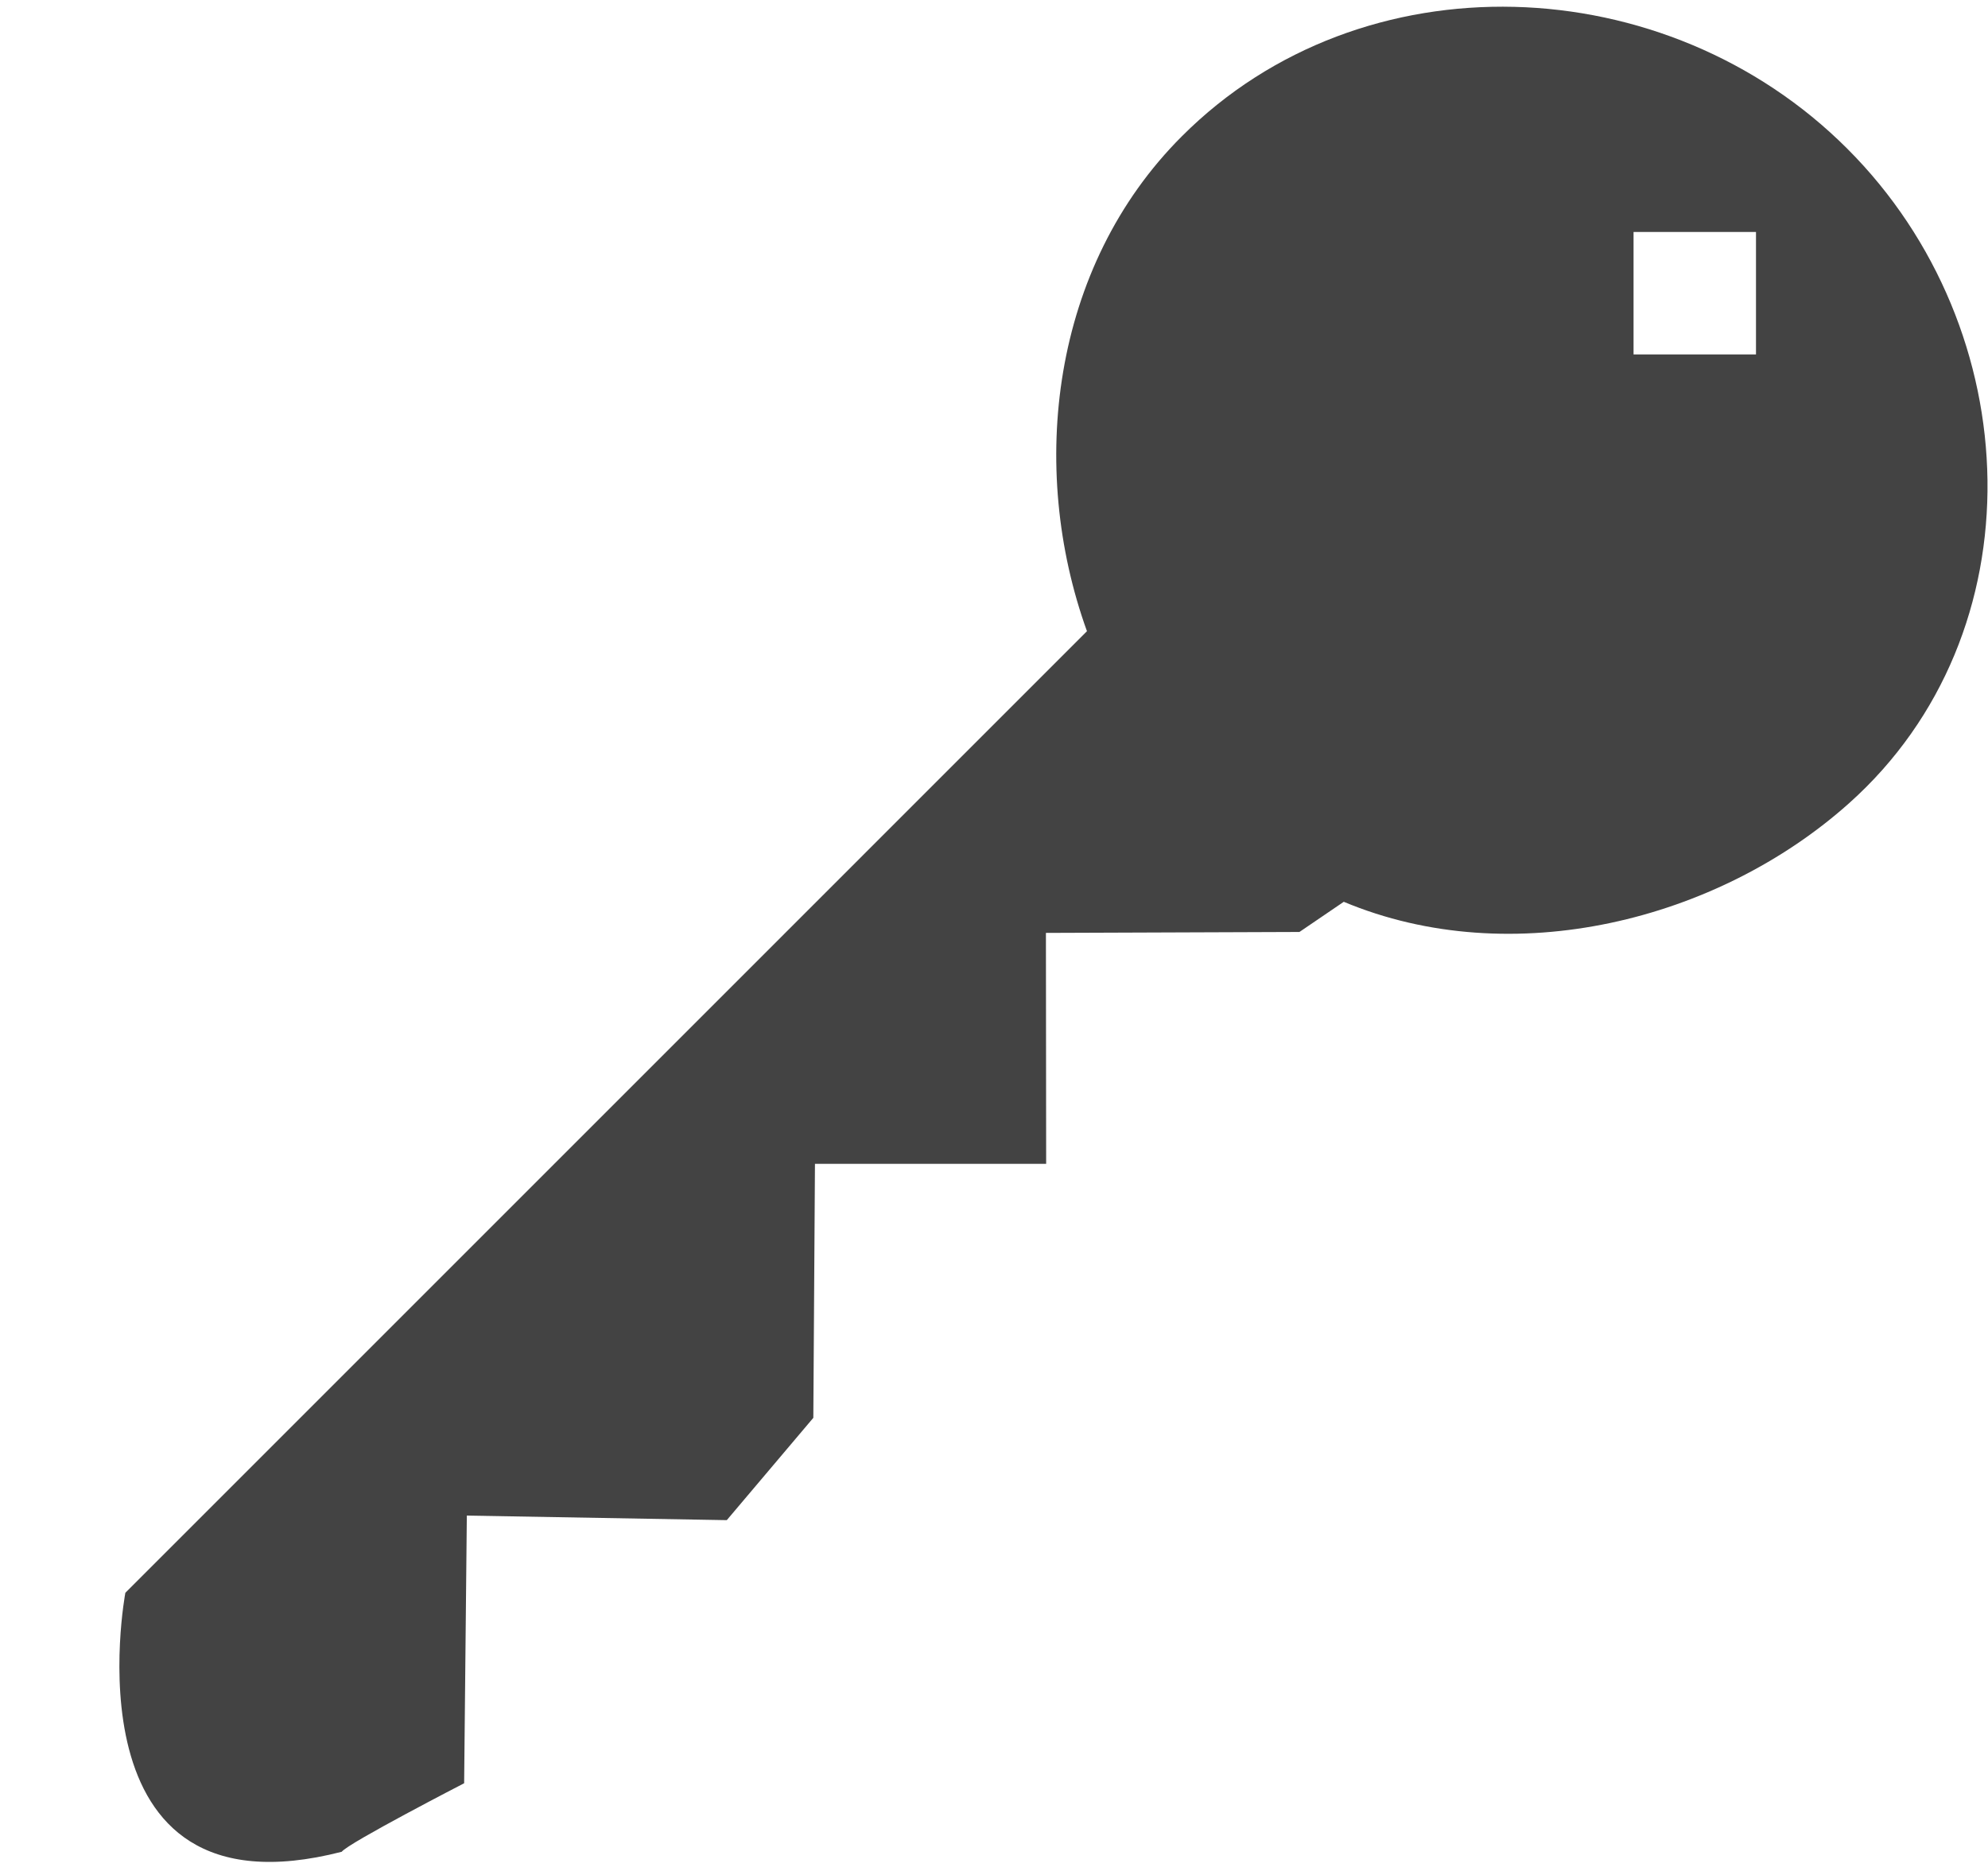
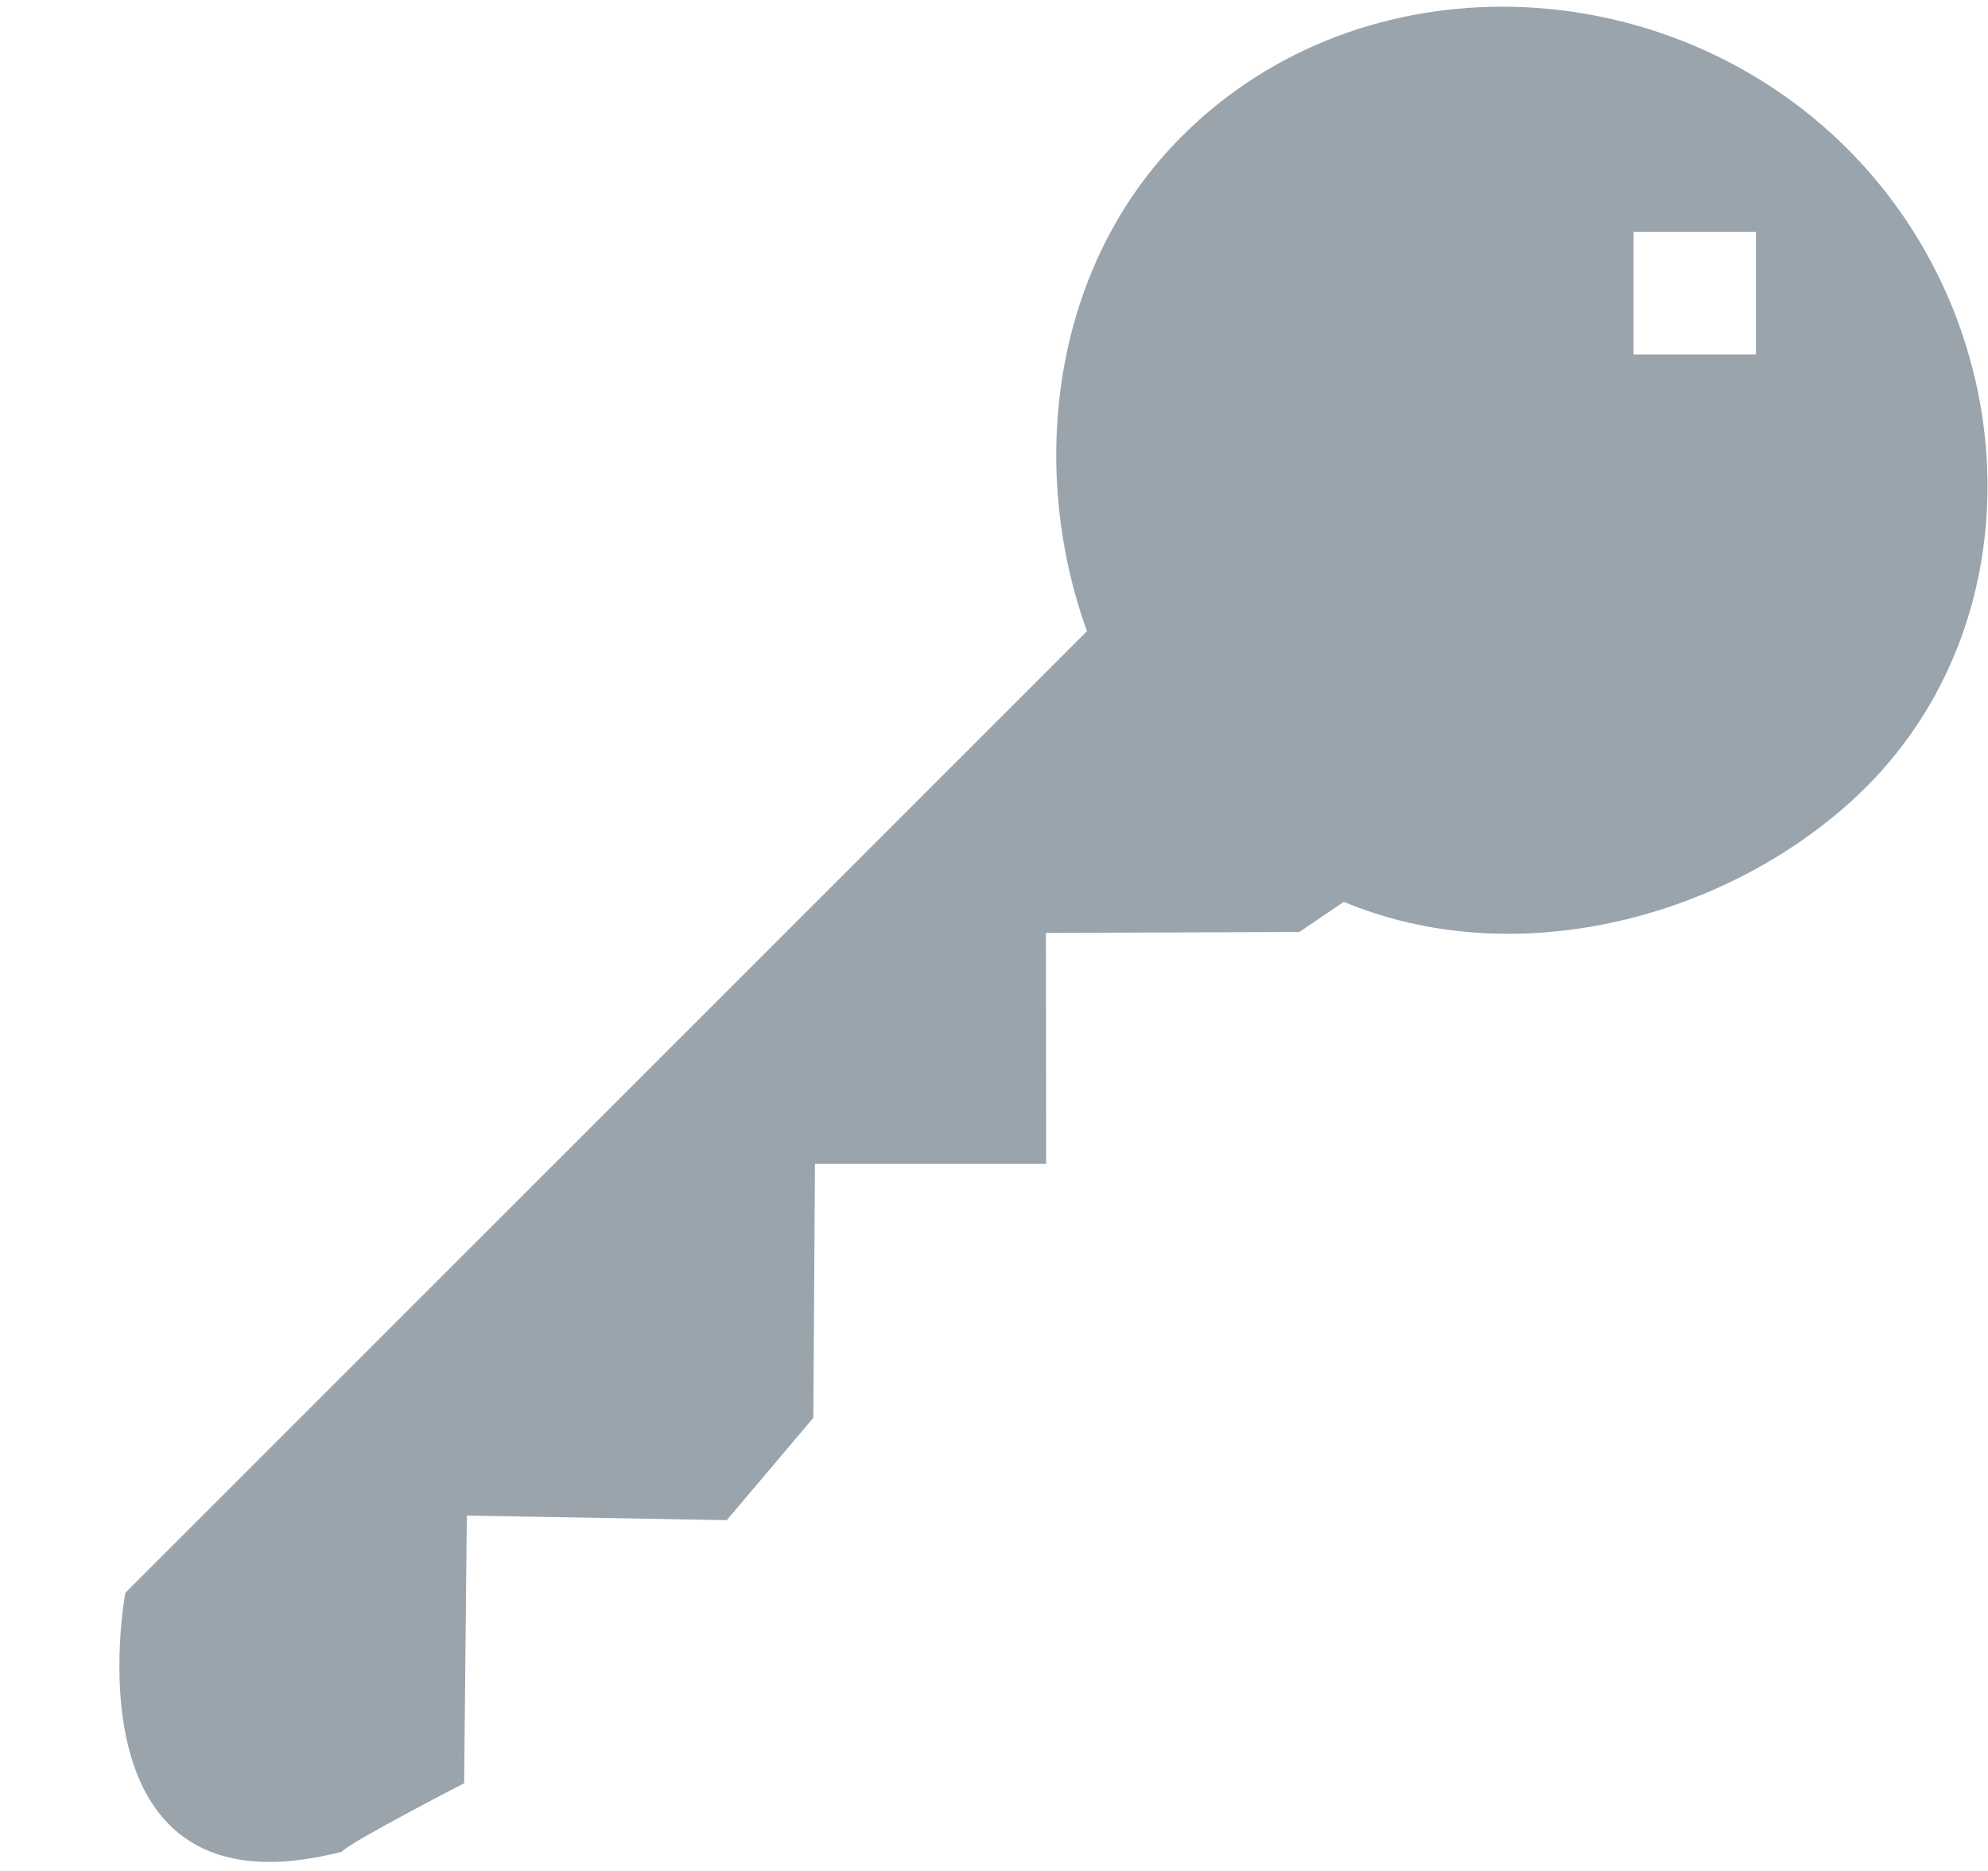
<svg xmlns="http://www.w3.org/2000/svg" viewBox="0 0 17 16" version="1.1" class="si-glyph si-glyph-key-2">
  <defs />
  <g stroke="none" stroke-width="1" fill="none" fill-rule="evenodd">
-     <path d="M15.797,1.272 C14.248,-0.278 11.649,-0.378 10.107,1.165 C8.988,2.282 8.79,3.999 9.295,5.398 L1.072,13.621 C1.072,13.621 0.538,16.448 2.922,15.836 C2.98,15.76 3.969,15.25 3.969,15.25 L3.992,12.961 L6.215,13 L6.955,12.125 L6.969,9.953 L8.946,9.953 L8.944,7.978 L11.112,7.97 L11.491,7.712 C12.93,8.314 14.688,7.874 15.812,6.869 C17.438,5.416 17.347,2.821 15.797,1.272 L15.797,1.272 Z M15.016,3.031 L13.969,3.031 L13.969,1.984 L15.016,1.984 L15.016,3.031 L15.016,3.031 Z" fill="#434343" class="si-glyph-fill" />
+     <path d="M15.797,1.272 C14.248,-0.278 11.649,-0.378 10.107,1.165 C8.988,2.282 8.79,3.999 9.295,5.398 L1.072,13.621 C1.072,13.621 0.538,16.448 2.922,15.836 C2.98,15.76 3.969,15.25 3.969,15.25 L3.992,12.961 L6.215,13 L6.955,12.125 L6.969,9.953 L8.946,9.953 L8.944,7.978 L11.112,7.97 L11.491,7.712 C12.93,8.314 14.688,7.874 15.812,6.869 C17.438,5.416 17.347,2.821 15.797,1.272 L15.797,1.272 Z M15.016,3.031 L13.969,3.031 L13.969,1.984 L15.016,1.984 L15.016,3.031 L15.016,3.031 Z" fill="#9aa4ad" class="si-glyph-fill" />
  </g>
</svg>
